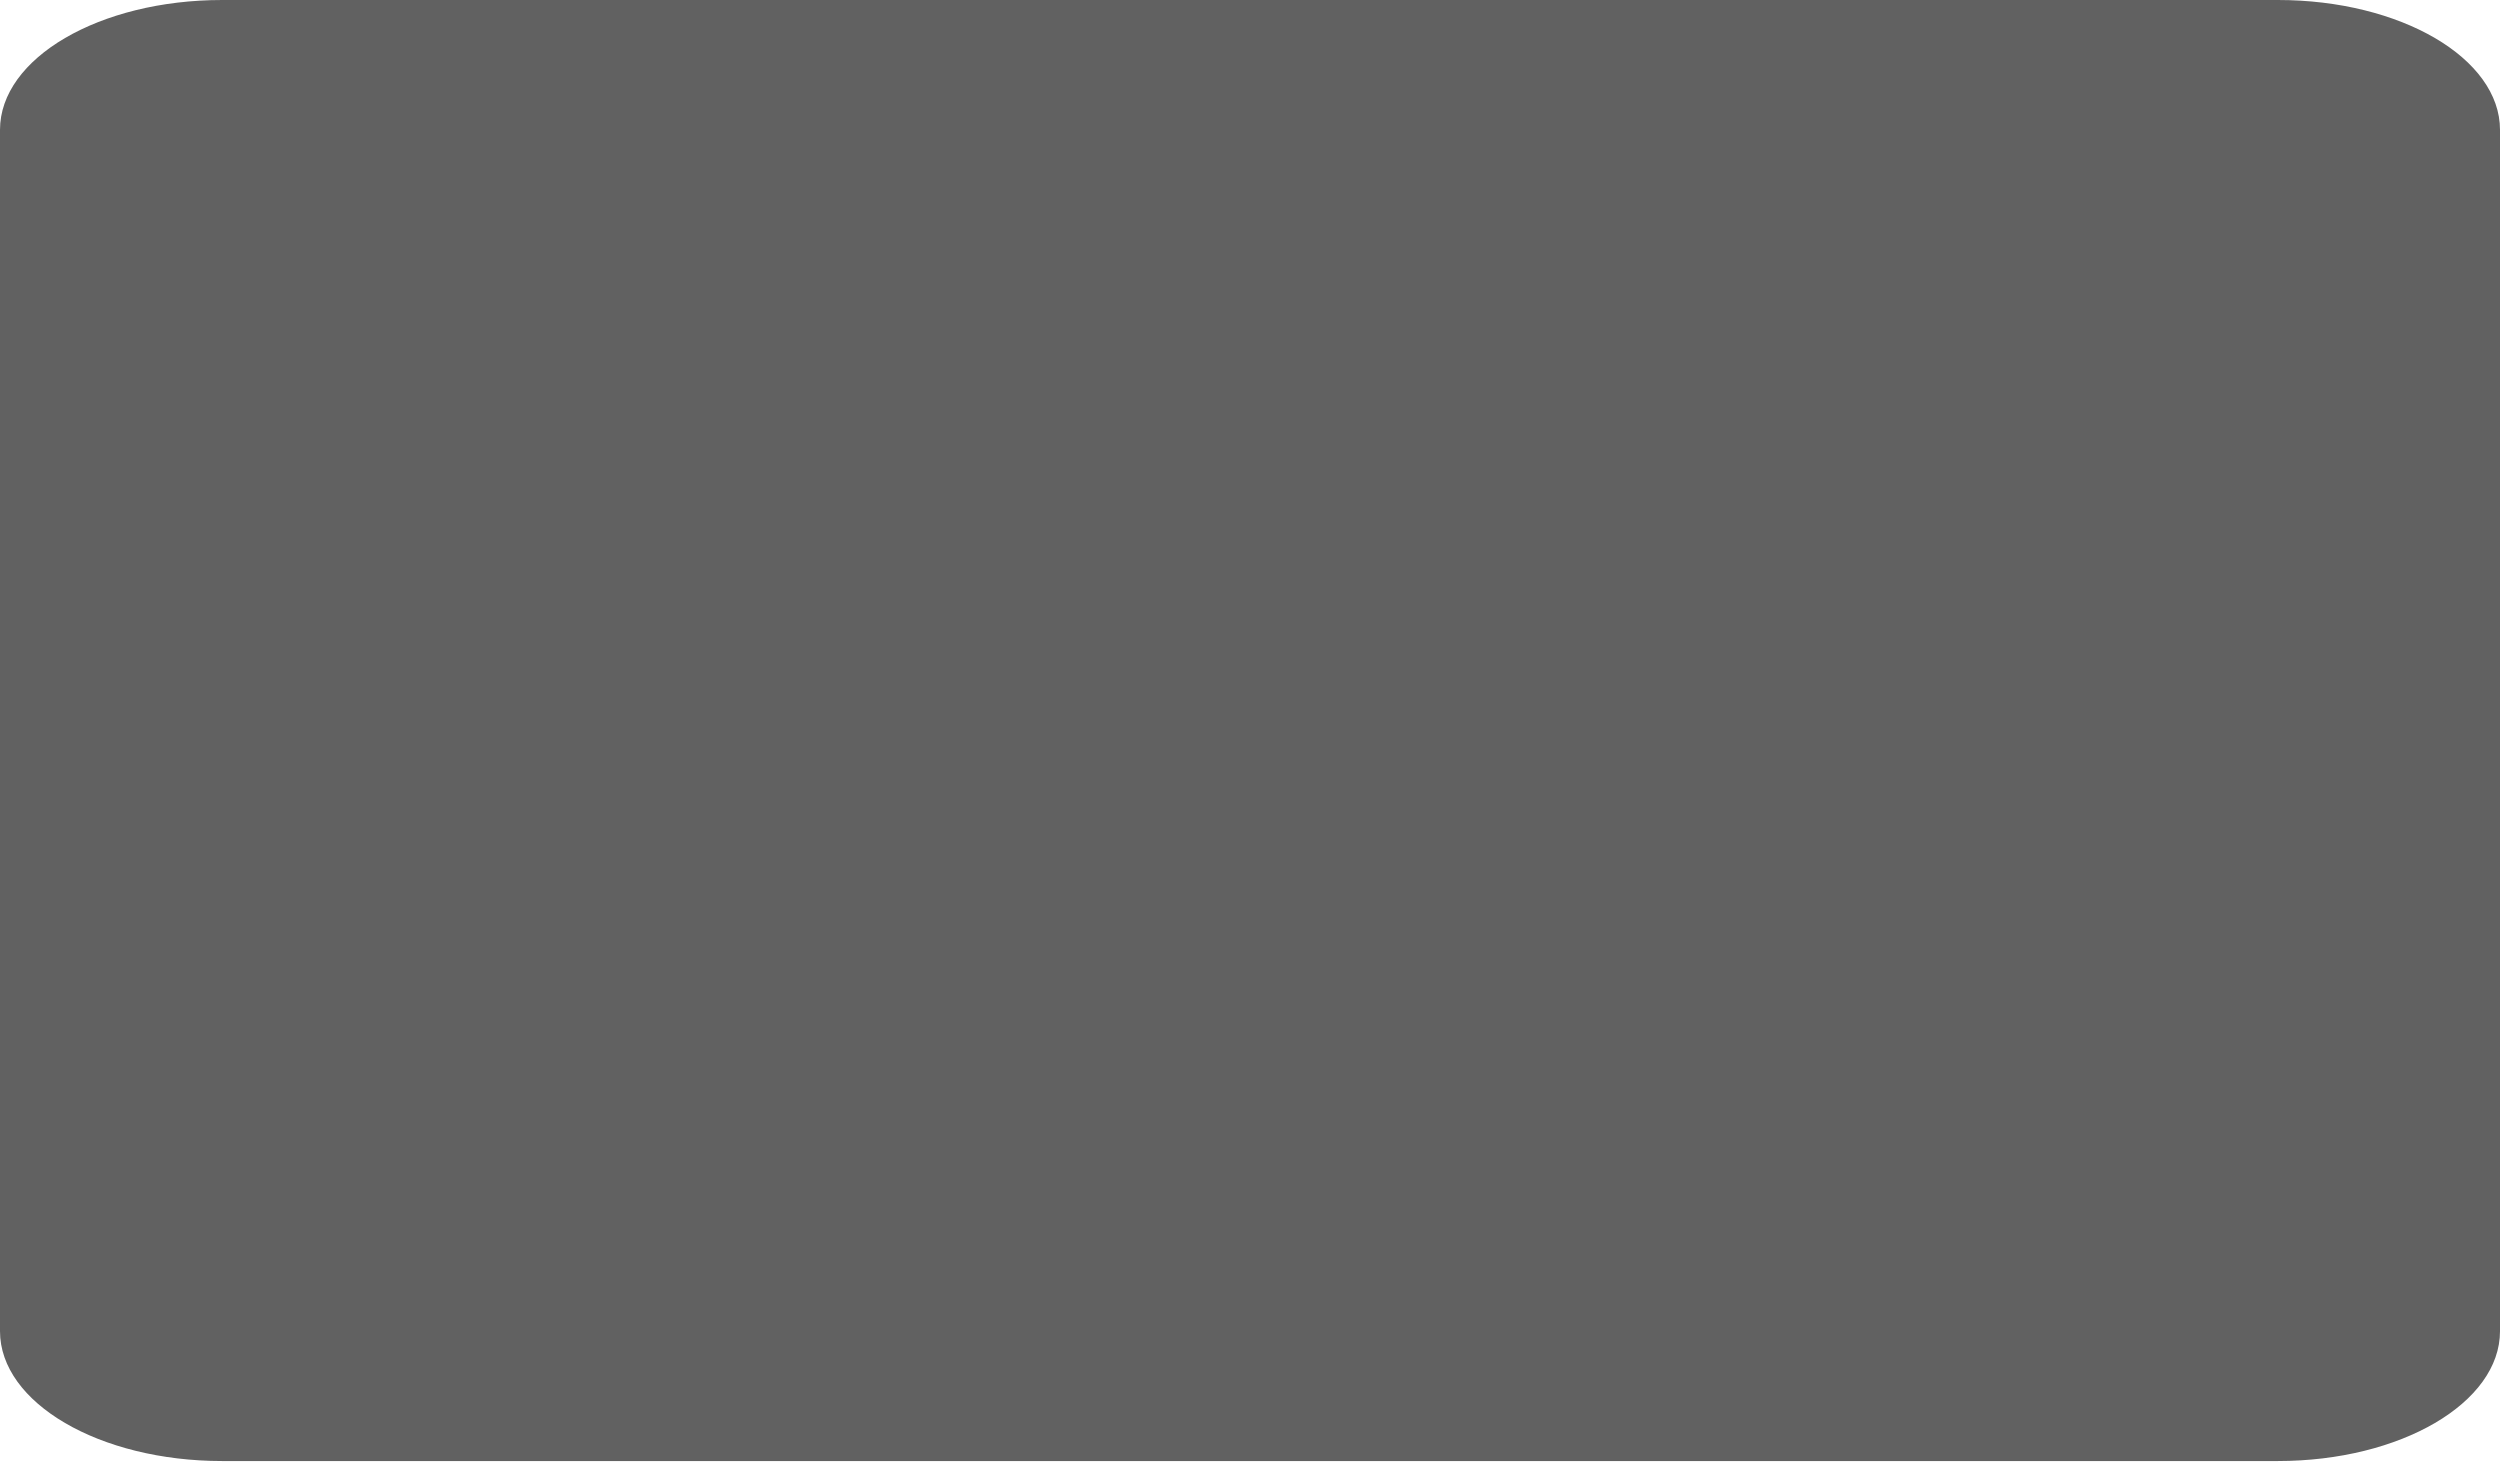
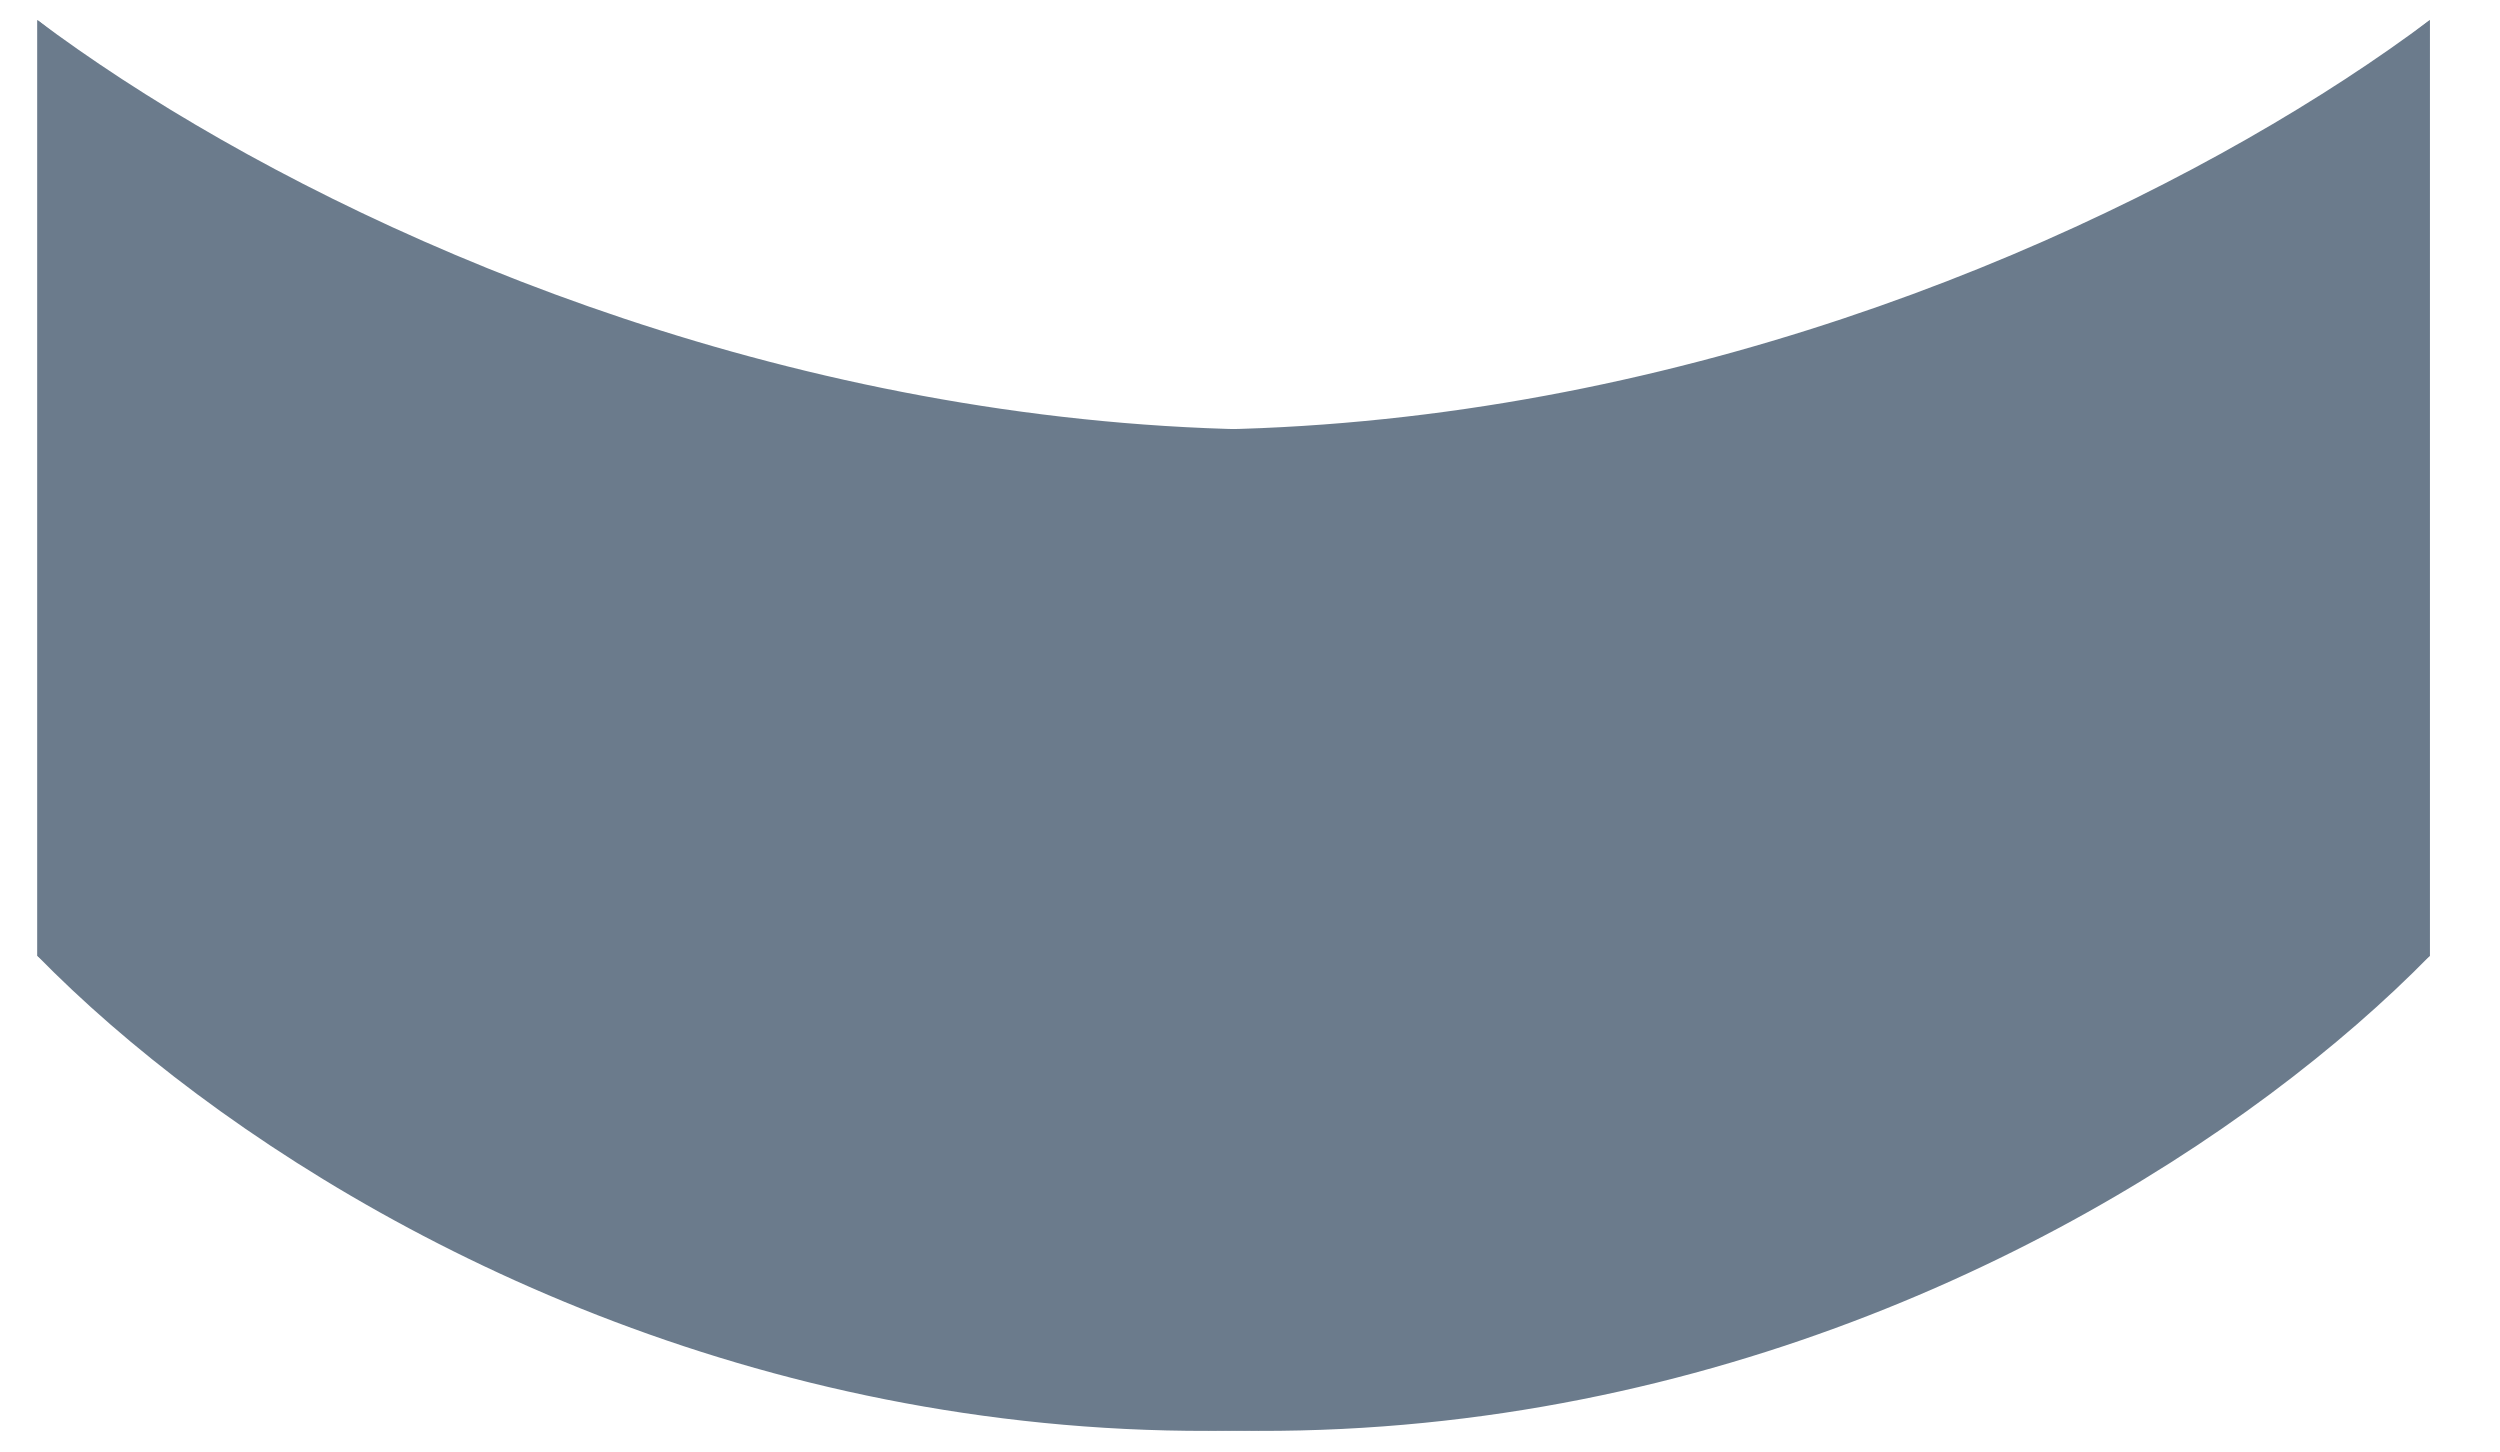
- <svg xmlns="http://www.w3.org/2000/svg" width="154" height="90" viewBox="0 0 154 90" fill="none">
-   <path d="M140.311 90H13.689C6.126 90 0 86.42 0 82V8C0 3.58 6.126 0 13.689 0H140.311C147.874 0 154 3.58 154 8V82C154 86.42 147.874 90 140.311 90Z" fill="#616161" />
+ <svg xmlns="http://www.w3.org/2000/svg" width="31" height="18" viewBox="0 0 31 18" fill="none">
+   <path d="M30.129 0.249C18.668 9.451 5.577 4.083 0.464 0.249V11.853C13.75 22.521 25.776 16.298 30.129 11.853V0.249Z" fill="#6B7B8C" />
+   <path d="M0.464 0.249C11.924 9.451 25.015 4.083 30.129 0.249V11.853C16.843 22.521 4.816 16.298 0.464 11.853V0.249Z" fill="#6B7B8C" />
</svg>
